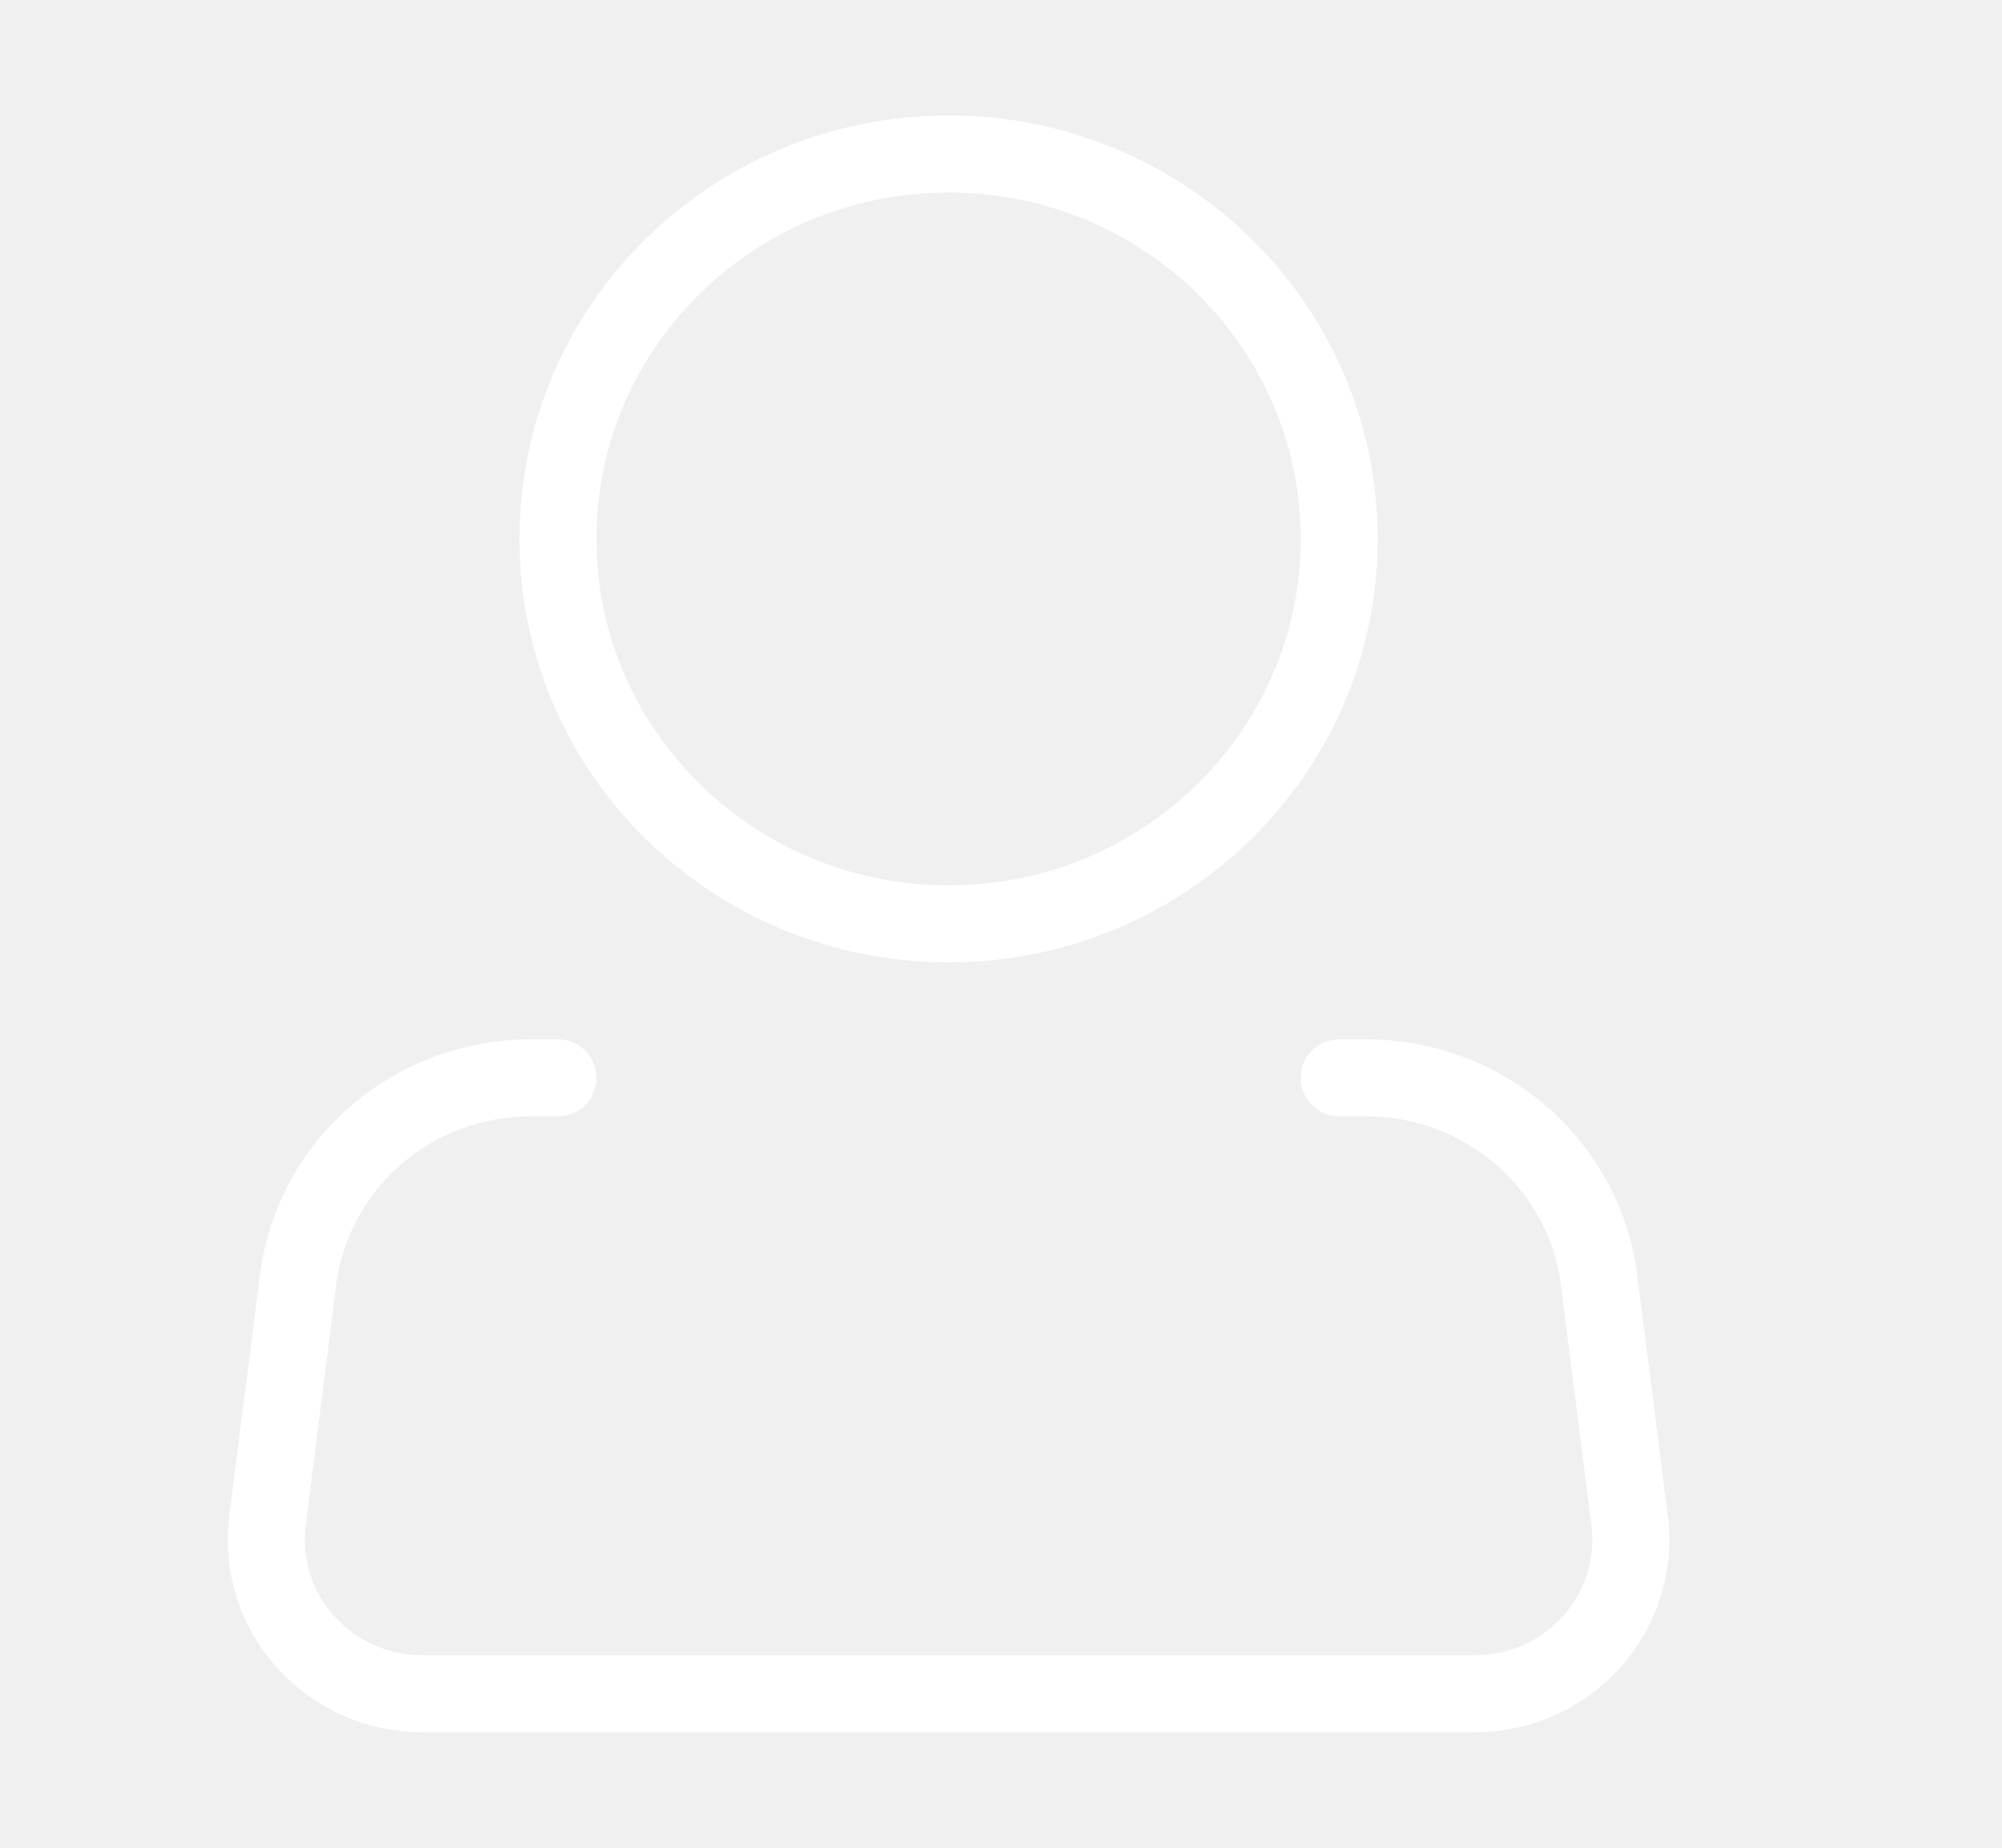
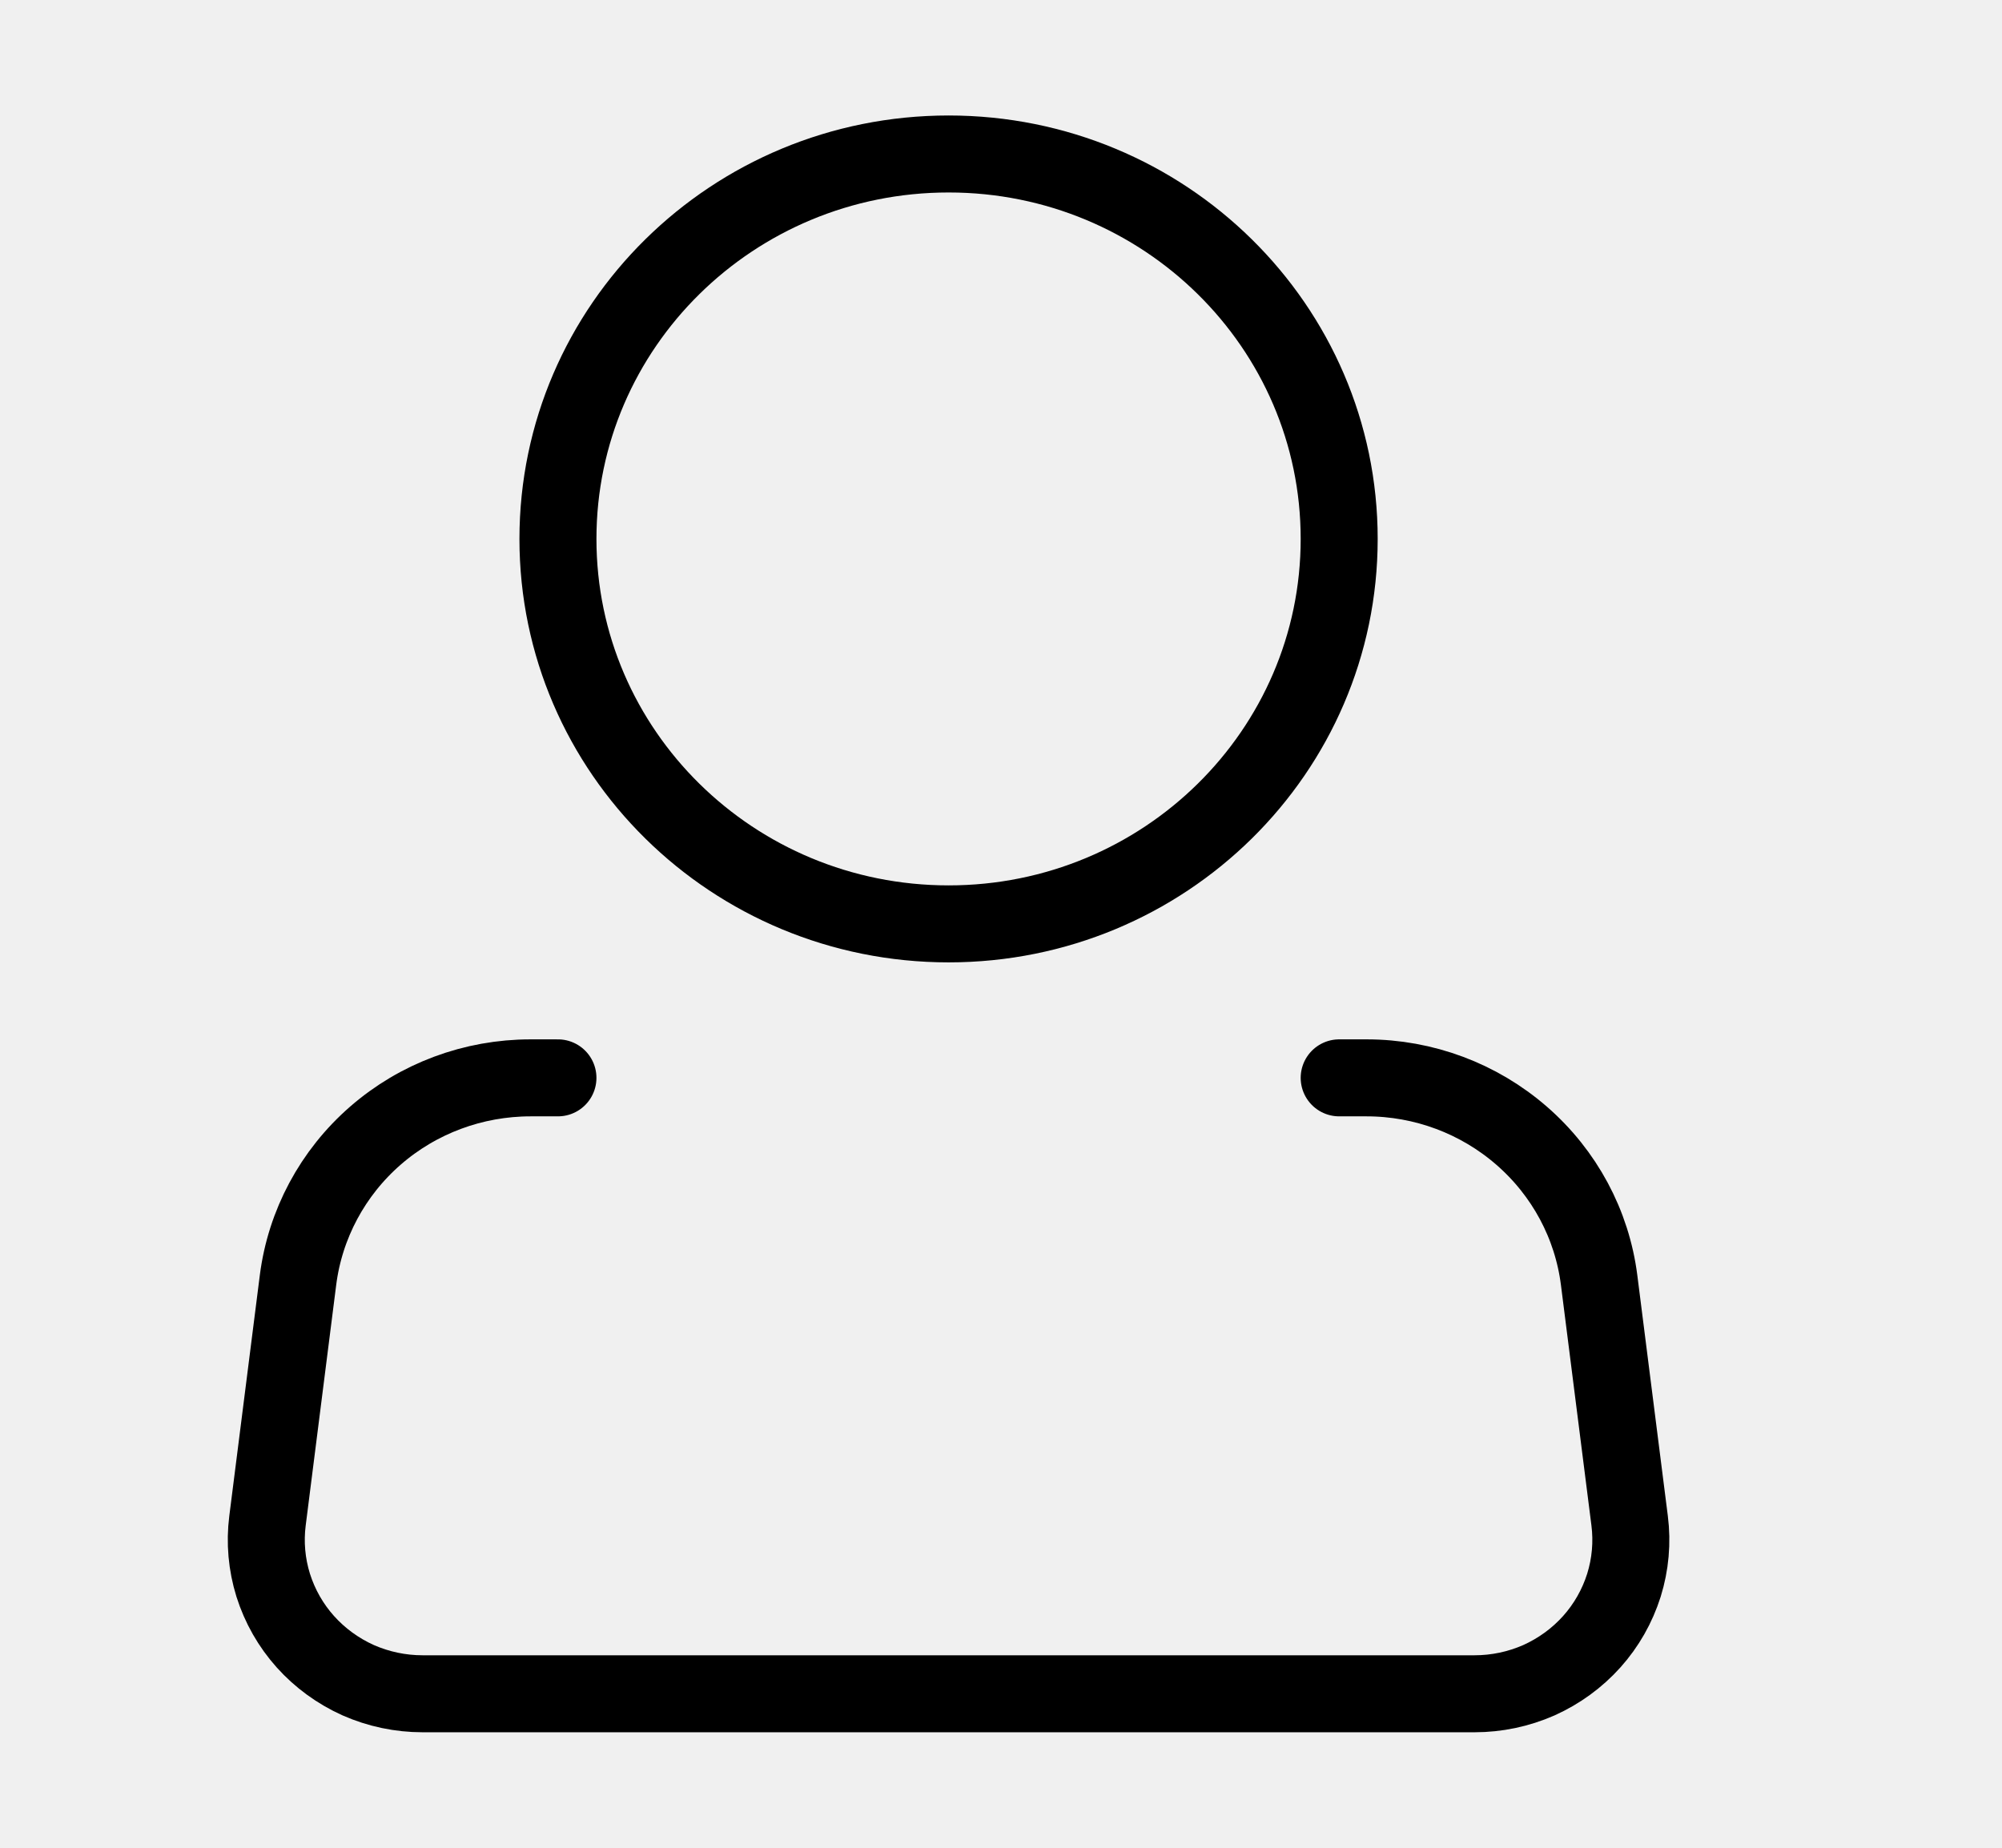
<svg xmlns="http://www.w3.org/2000/svg" width="13" height="12" viewBox="0 0 13 12" fill="none">
-   <path d="M6.16 6C7.56 6 8.696 4.881 8.696 3.5C8.696 2.119 7.56 1 6.16 1C4.759 1 3.623 2.119 3.623 3.5C3.623 4.881 4.759 6 6.16 6Z" stroke="white" stroke-width="0.5" />
-   <path d="M8.696 7H8.874C9.245 7 9.603 7.134 9.881 7.376C10.159 7.618 10.338 7.951 10.384 8.314L10.582 9.876C10.6 10.017 10.587 10.16 10.545 10.295C10.502 10.431 10.431 10.556 10.336 10.662C10.241 10.768 10.124 10.853 9.993 10.912C9.861 10.97 9.719 11 9.575 11H2.744C2.6 11 2.458 10.97 2.326 10.912C2.195 10.853 2.078 10.768 1.983 10.662C1.888 10.556 1.817 10.431 1.774 10.295C1.732 10.16 1.719 10.017 1.737 9.876L1.935 8.314C1.981 7.951 2.16 7.617 2.438 7.375C2.716 7.133 3.074 7 3.445 7H3.623" stroke="white" stroke-width="0.5" stroke-linecap="round" stroke-linejoin="round" />
+   <path d="M6.16 6C7.56 6 8.696 4.881 8.696 3.5C8.696 2.119 7.56 1 6.16 1C4.759 1 3.623 2.119 3.623 3.5C3.623 4.881 4.759 6 6.16 6Z" stroke="black" stroke-width="0.5" />
+   <path d="M8.696 7H8.874C9.245 7 9.603 7.134 9.881 7.376C10.159 7.618 10.338 7.951 10.384 8.314L10.582 9.876C10.6 10.017 10.587 10.16 10.545 10.295C10.502 10.431 10.431 10.556 10.336 10.662C10.241 10.768 10.124 10.853 9.993 10.912C9.861 10.97 9.719 11 9.575 11H2.744C2.6 11 2.458 10.97 2.326 10.912C2.195 10.853 2.078 10.768 1.983 10.662C1.888 10.556 1.817 10.431 1.774 10.295C1.732 10.16 1.719 10.017 1.737 9.876L1.935 8.314C1.981 7.951 2.16 7.617 2.438 7.375C2.716 7.133 3.074 7 3.445 7H3.623" stroke="black" stroke-width="0.5" stroke-linecap="round" stroke-linejoin="round" />
</svg>
